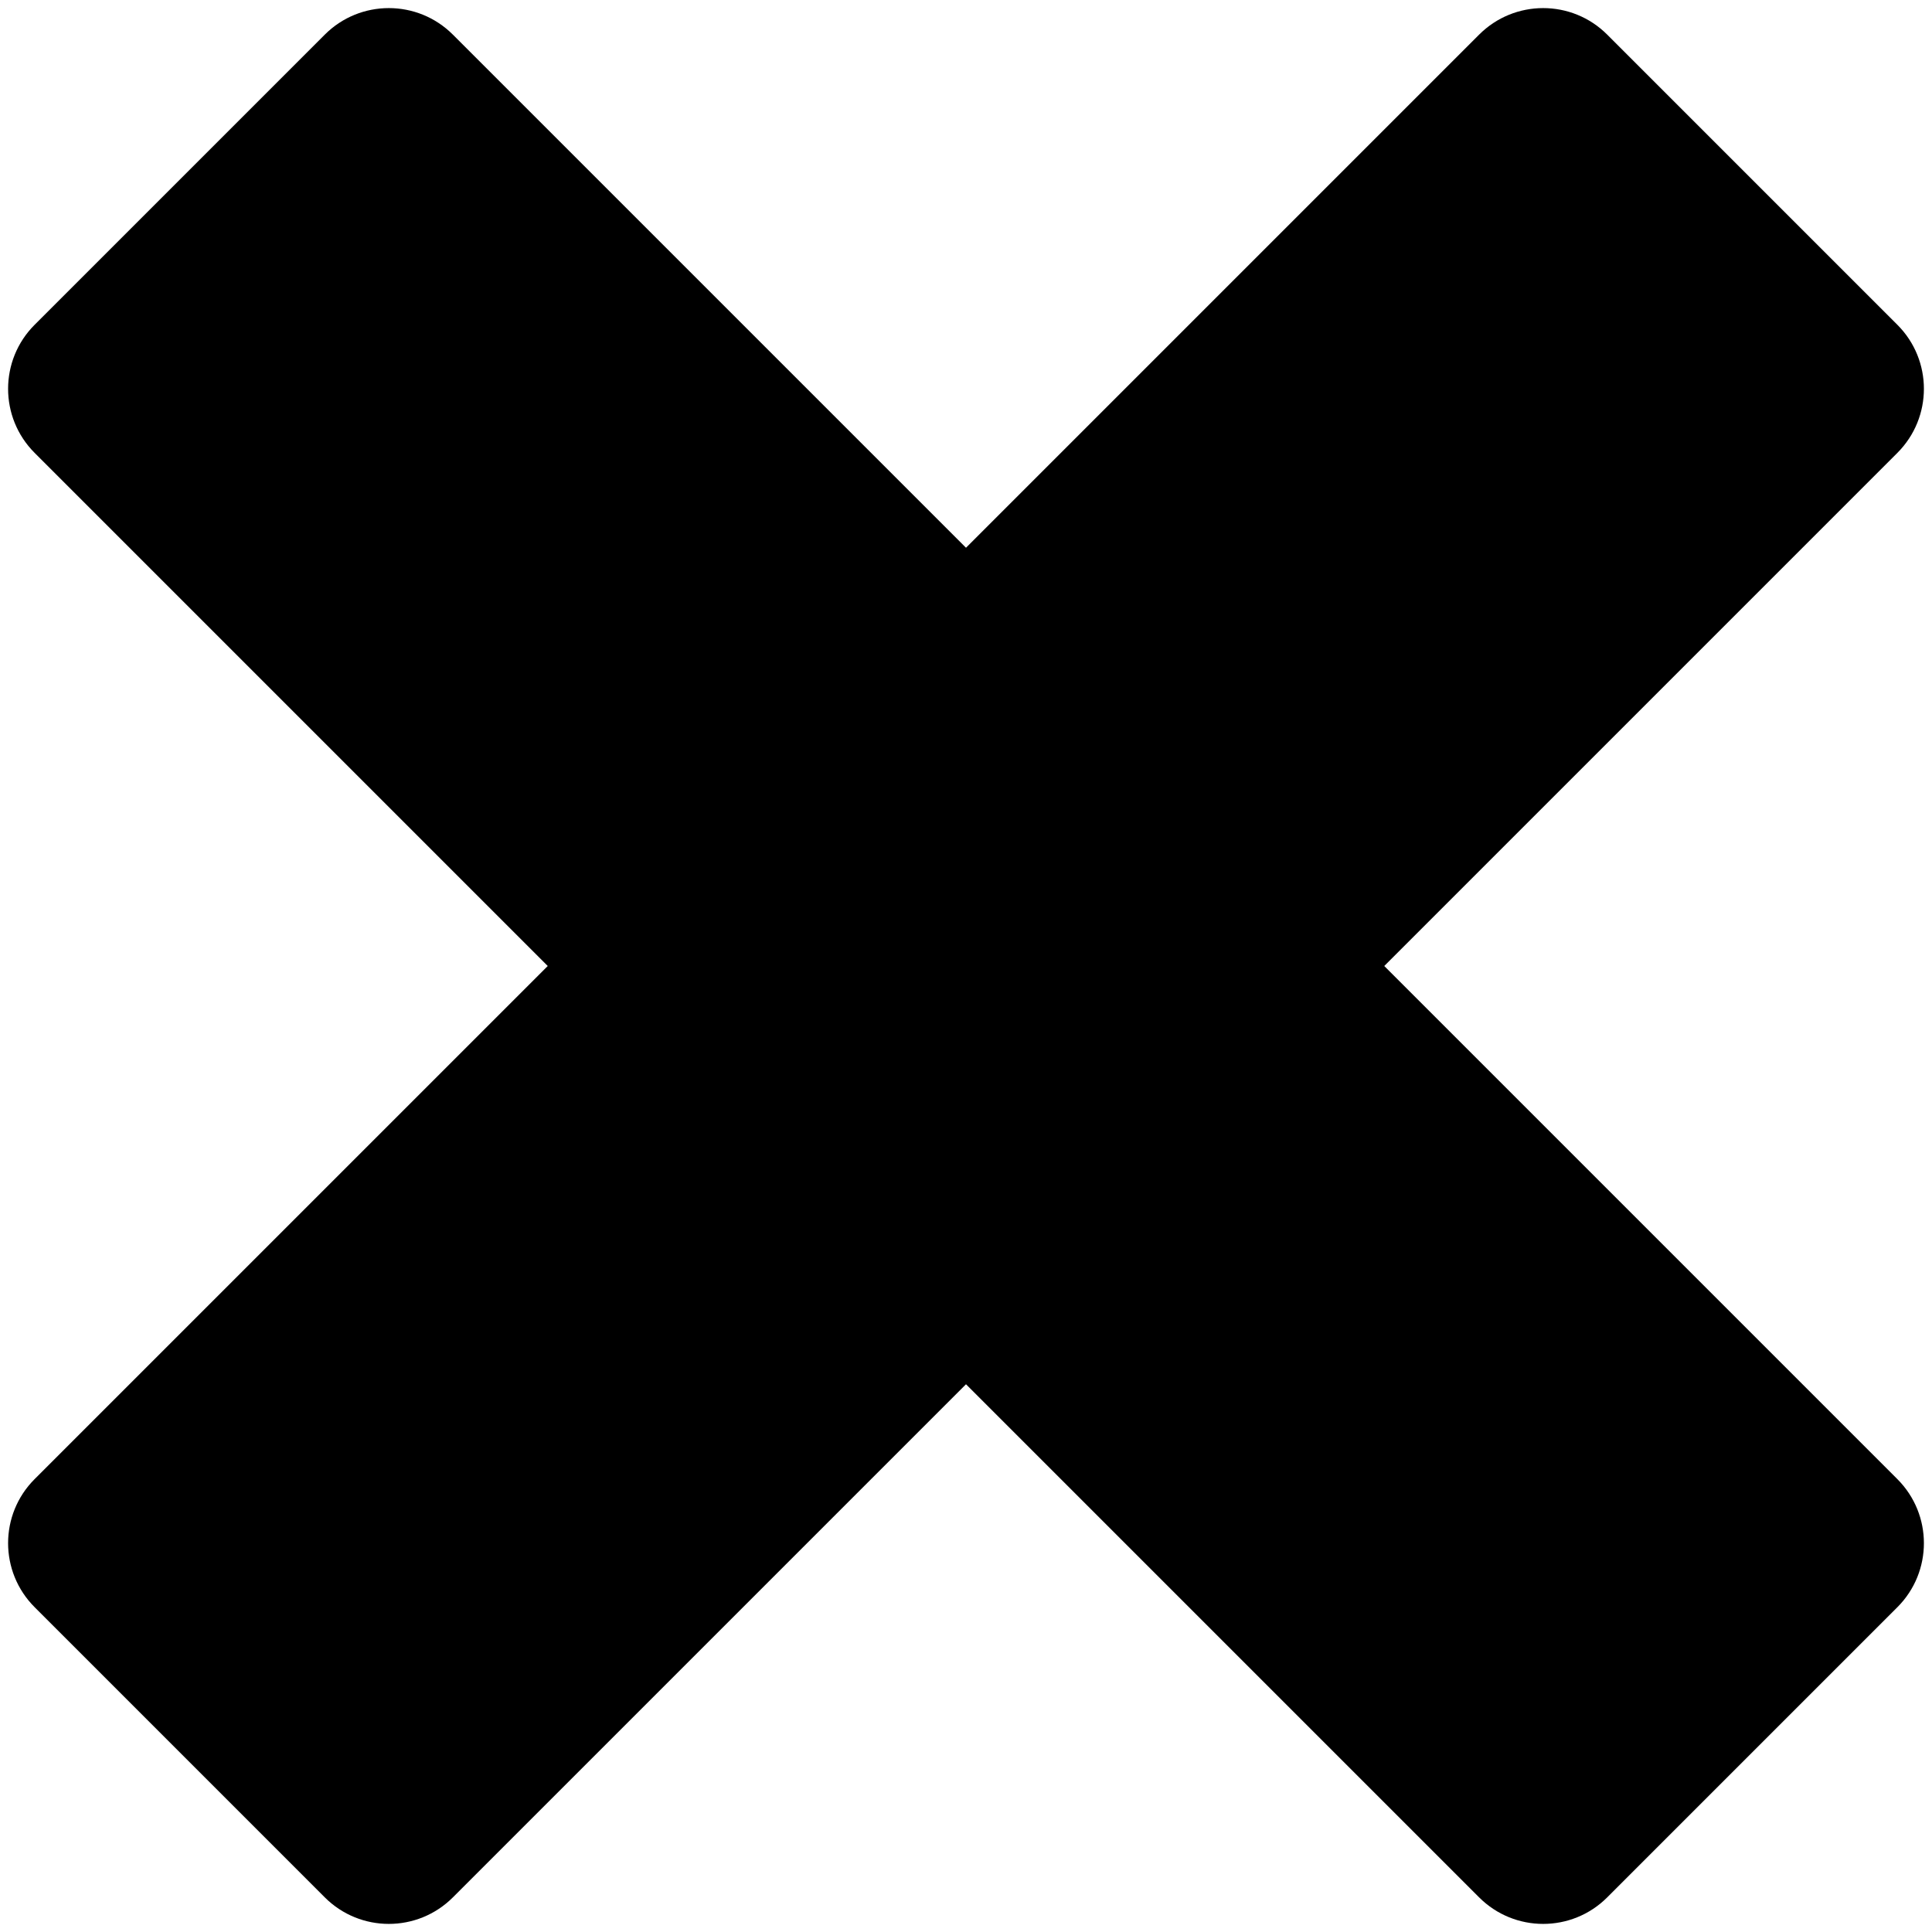
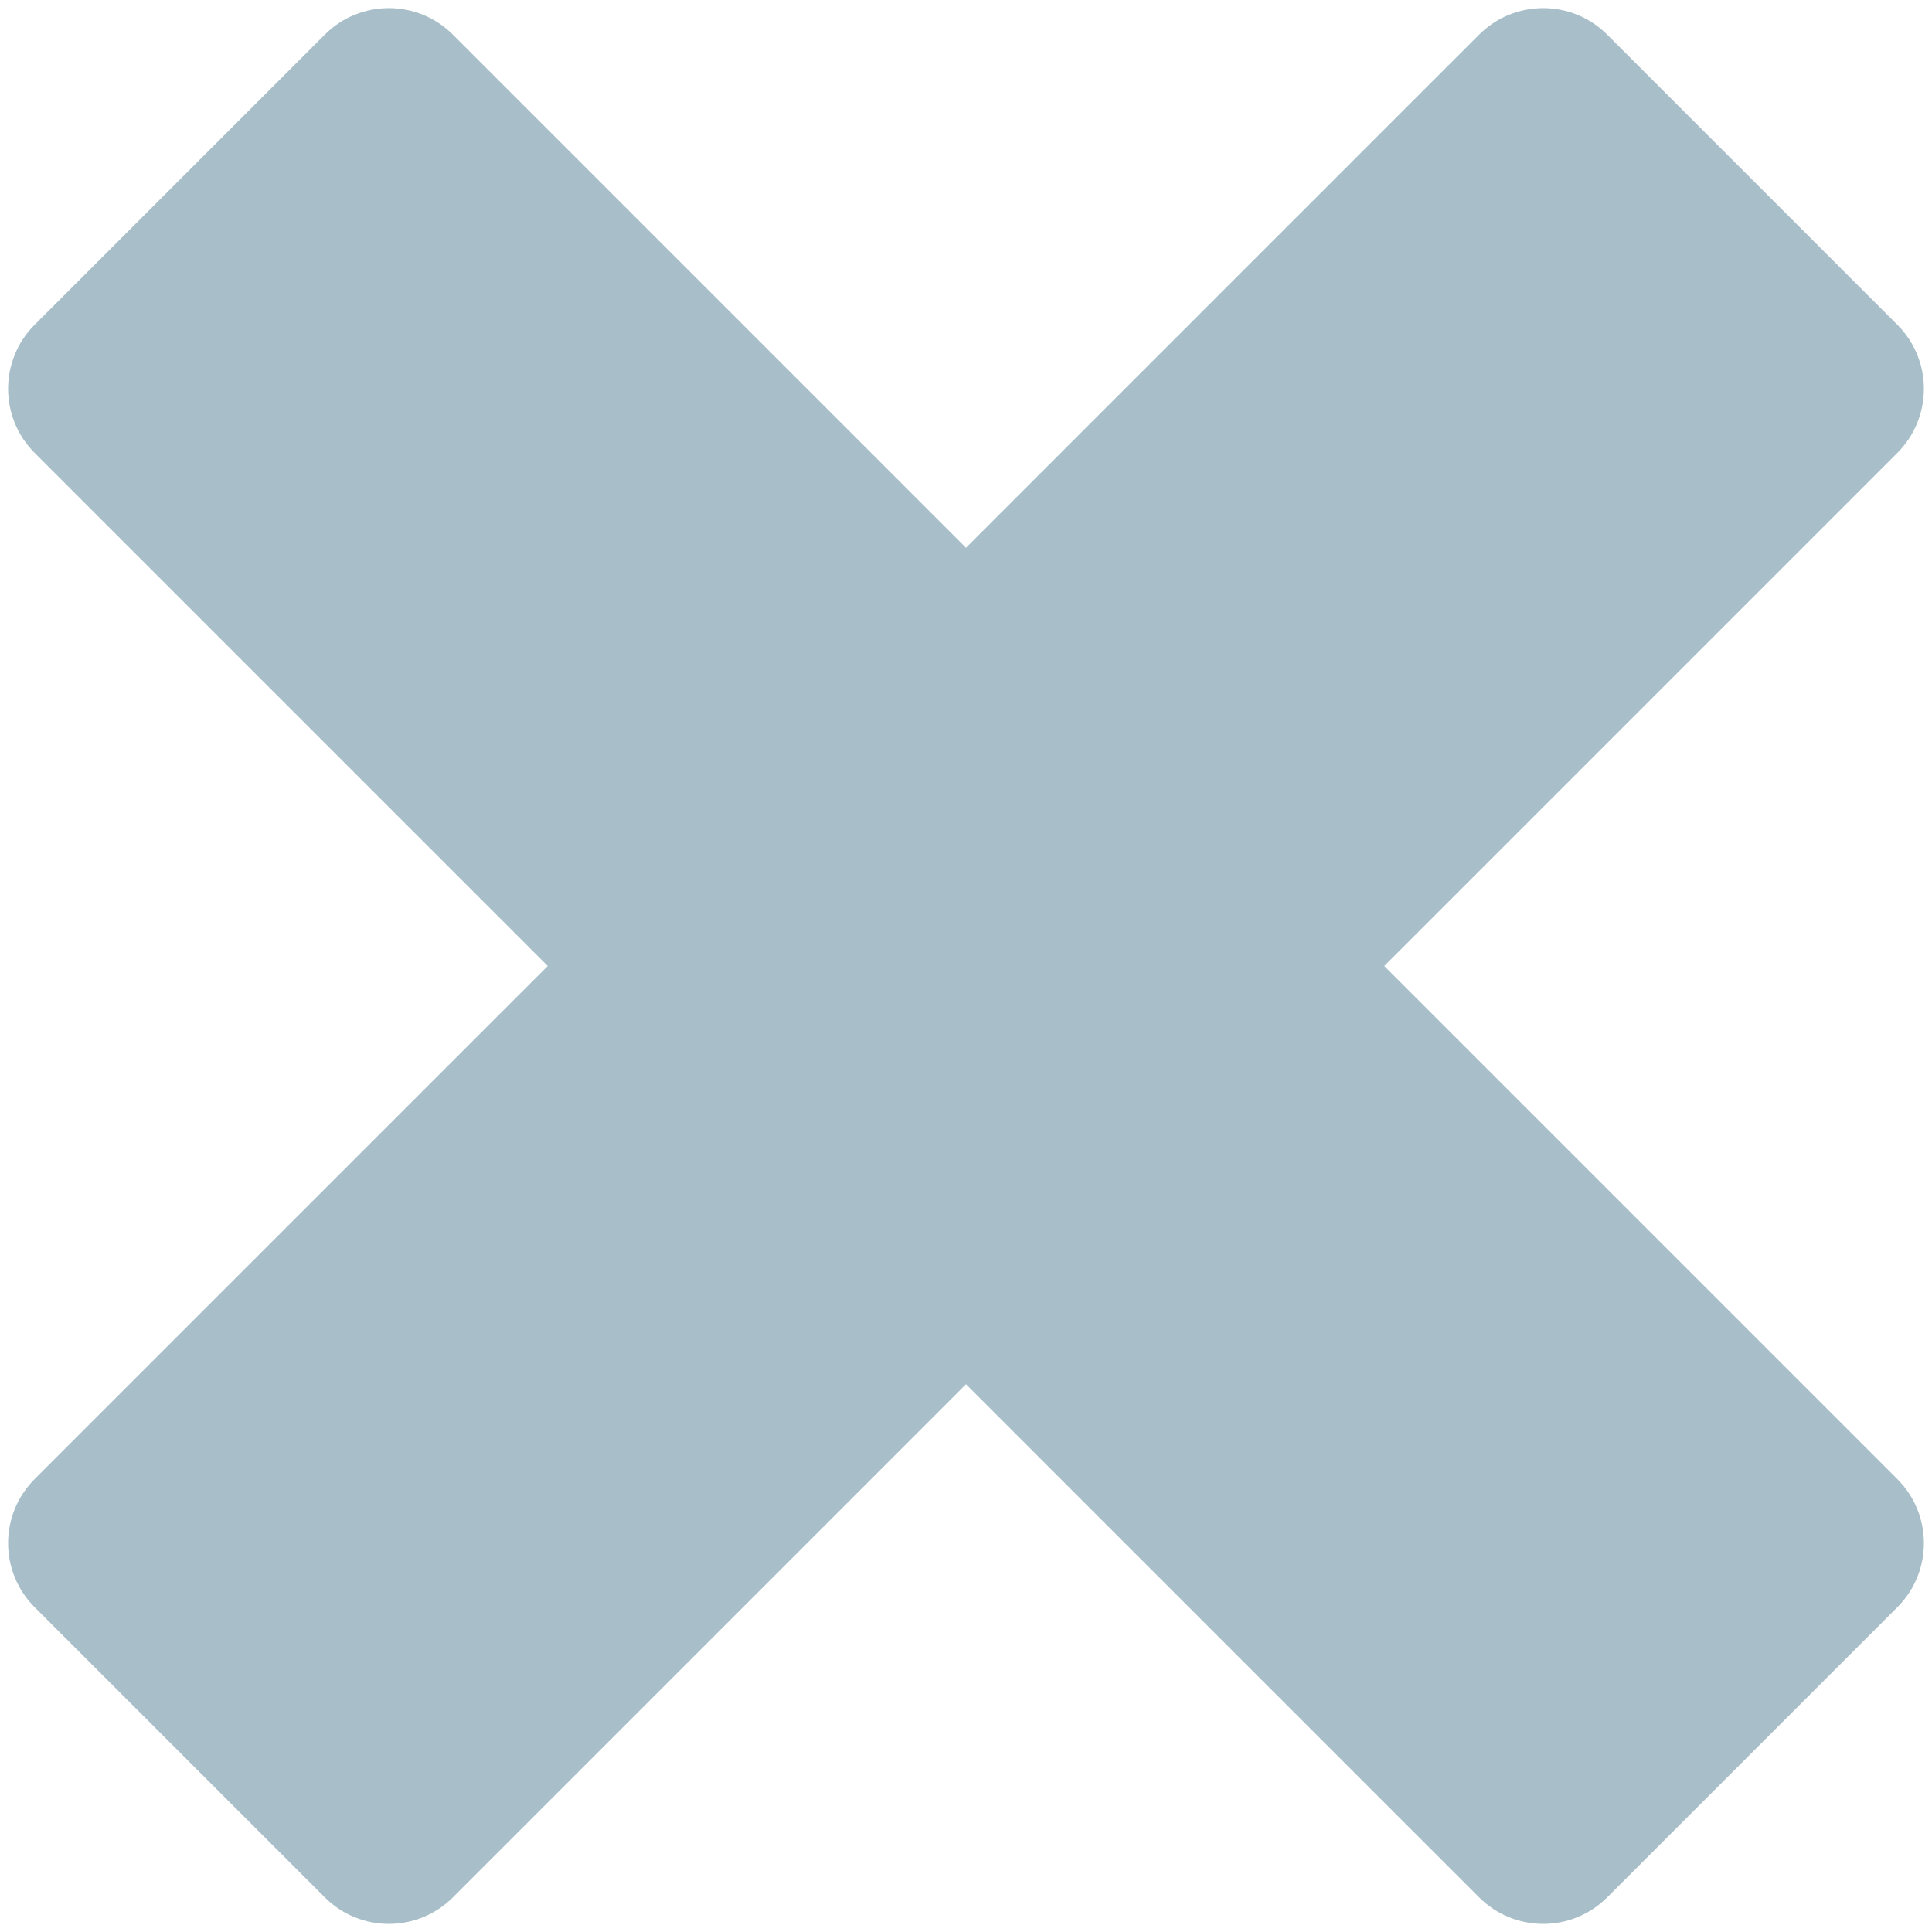
<svg xmlns="http://www.w3.org/2000/svg" width="64" height="64">
-   <path d="M15.002 1.147 32 18.145 48.998 1.147a3 3 0 0 1 4.243 0l9.612 9.612a3 3 0 0 1 0 4.243L45.855 32l16.998 16.998a3 3 0 0 1 0 4.243l-9.612 9.612a3 3 0 0 1-4.243 0L32 45.855 15.002 62.853a3 3 0 0 1-4.243 0L1.147 53.24a3 3 0 0 1 0-4.243L18.145 32 1.147 15.002a3 3 0 0 1 0-4.243l9.612-9.612a3 3 0 0 1 4.243 0Z" fill="currentColor" />
+   <path d="M15.002 1.147 32 18.145 48.998 1.147a3 3 0 0 1 4.243 0l9.612 9.612a3 3 0 0 1 0 4.243L45.855 32l16.998 16.998a3 3 0 0 1 0 4.243l-9.612 9.612a3 3 0 0 1-4.243 0L32 45.855 15.002 62.853a3 3 0 0 1-4.243 0L1.147 53.24a3 3 0 0 1 0-4.243L18.145 32 1.147 15.002a3 3 0 0 1 0-4.243l9.612-9.612a3 3 0 0 1 4.243 0Z" fill="#A8BFC9" />
</svg>
